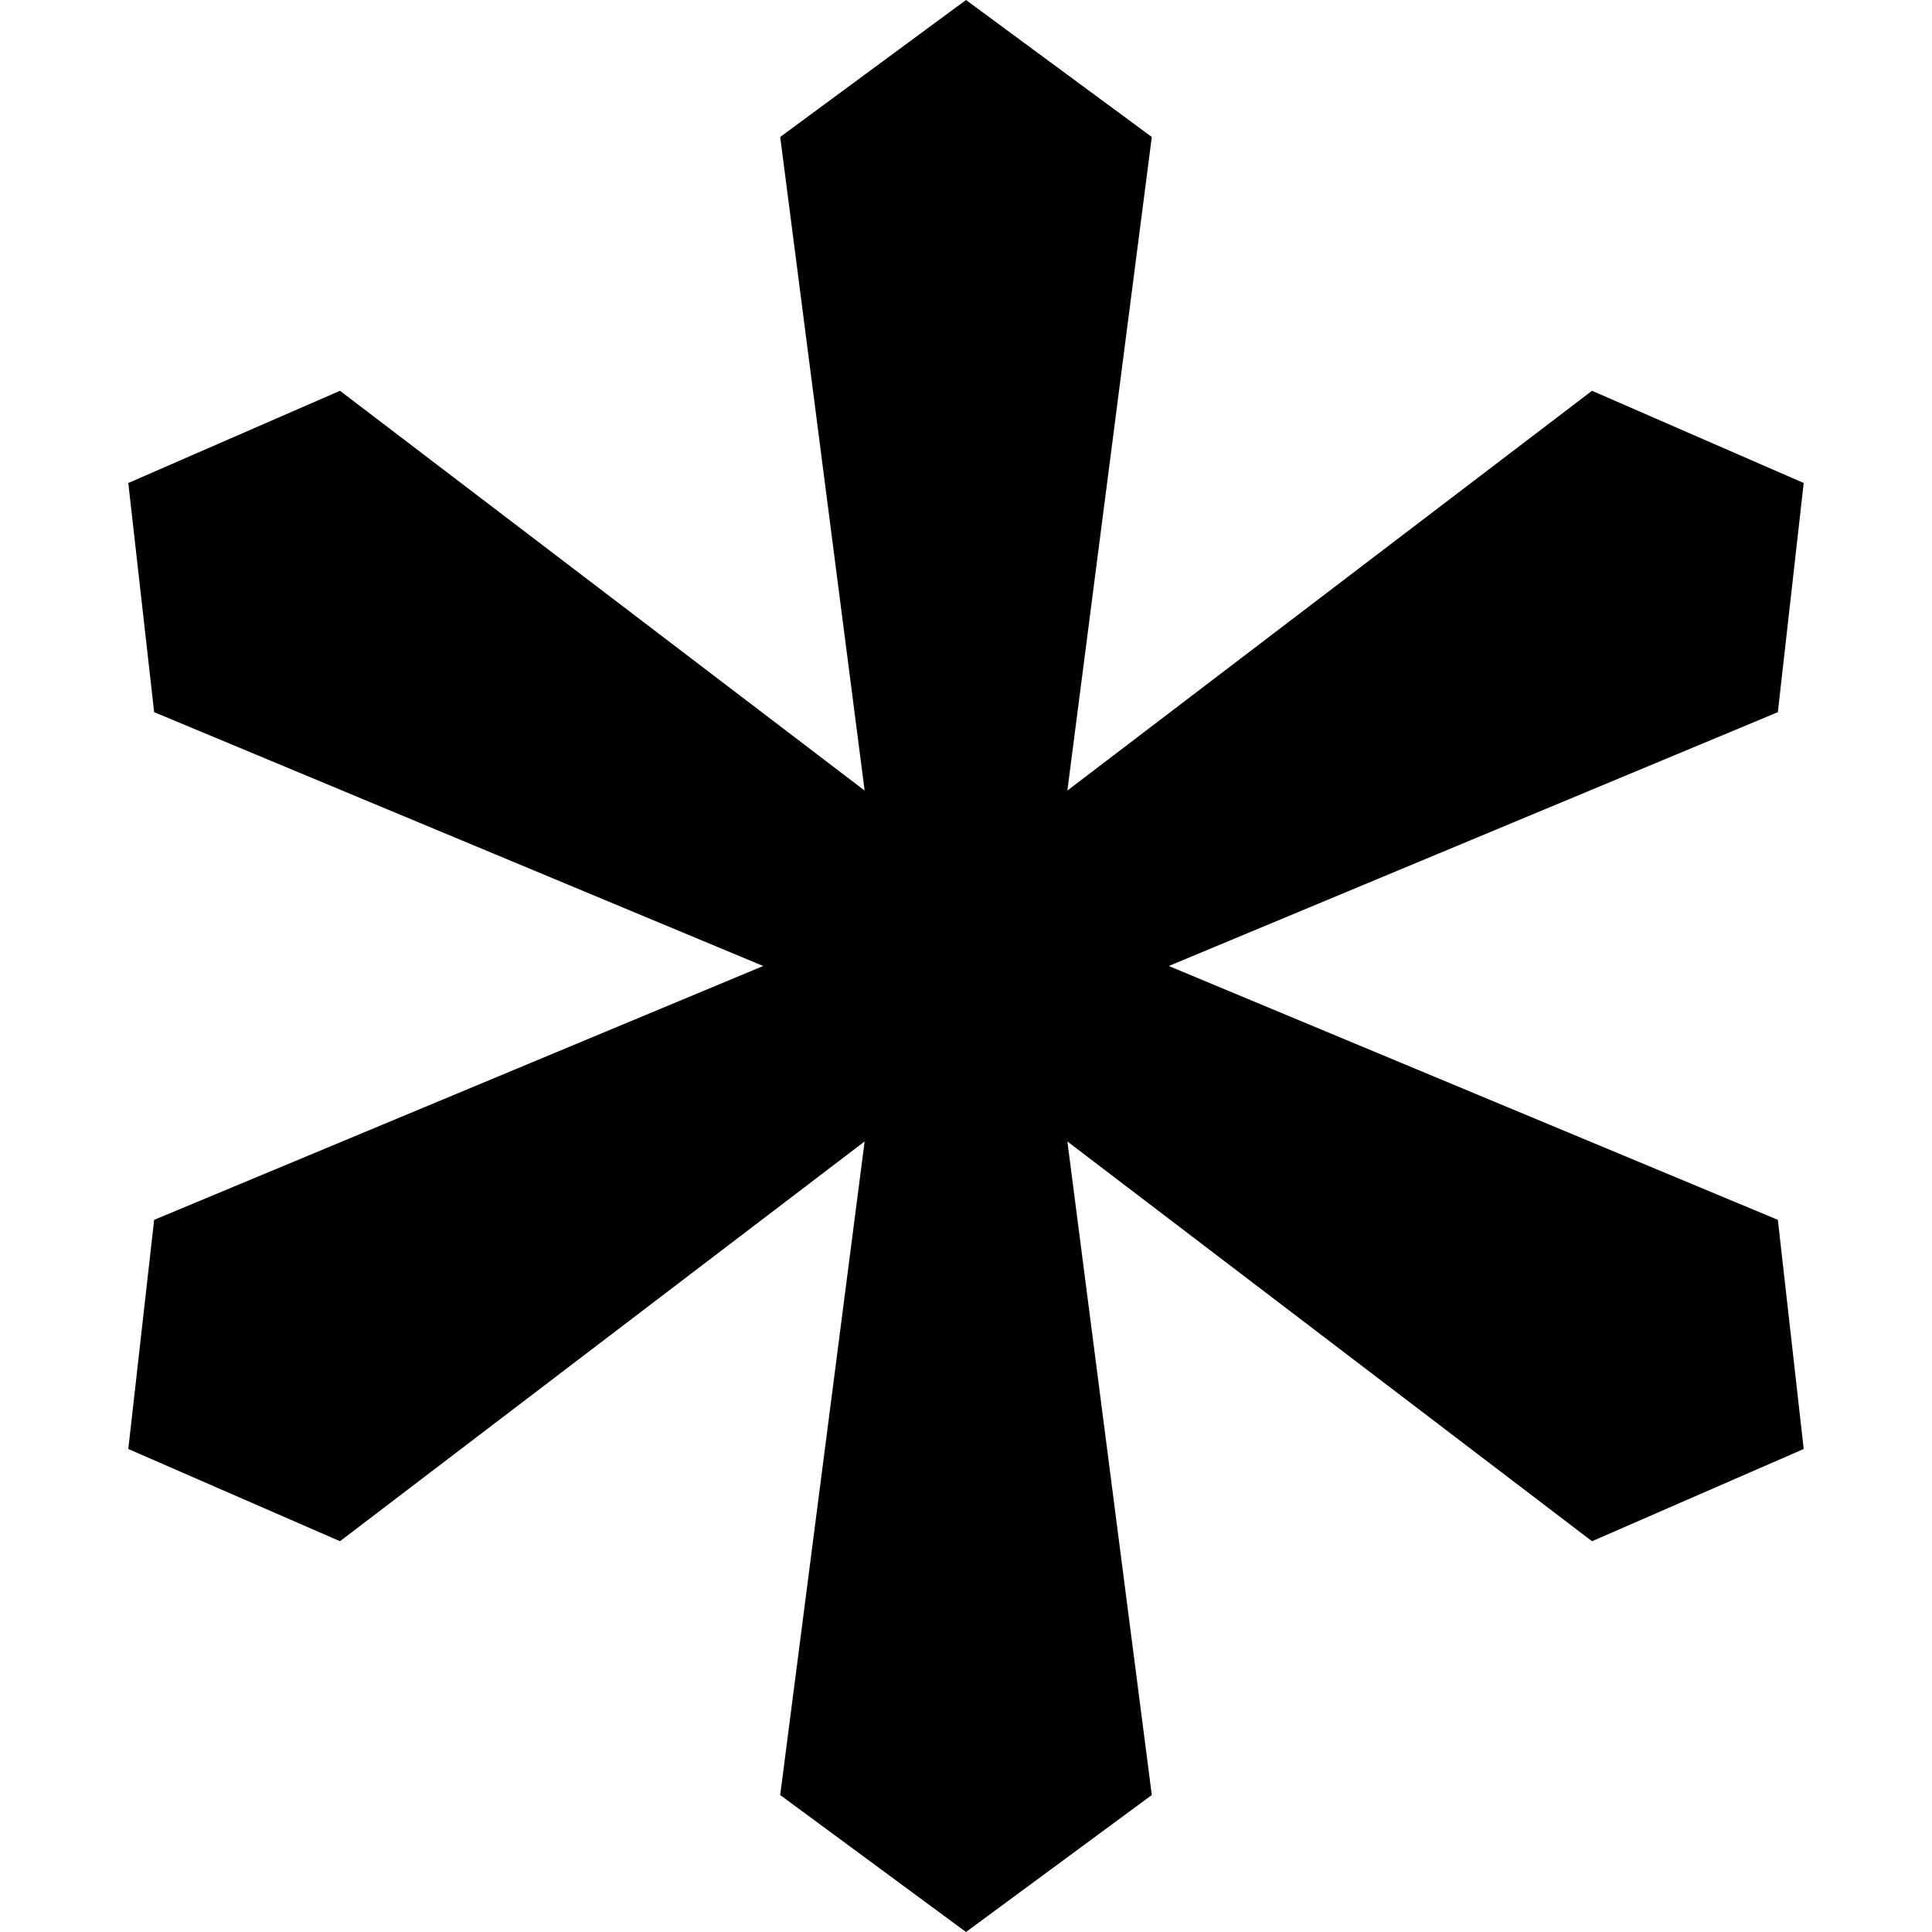
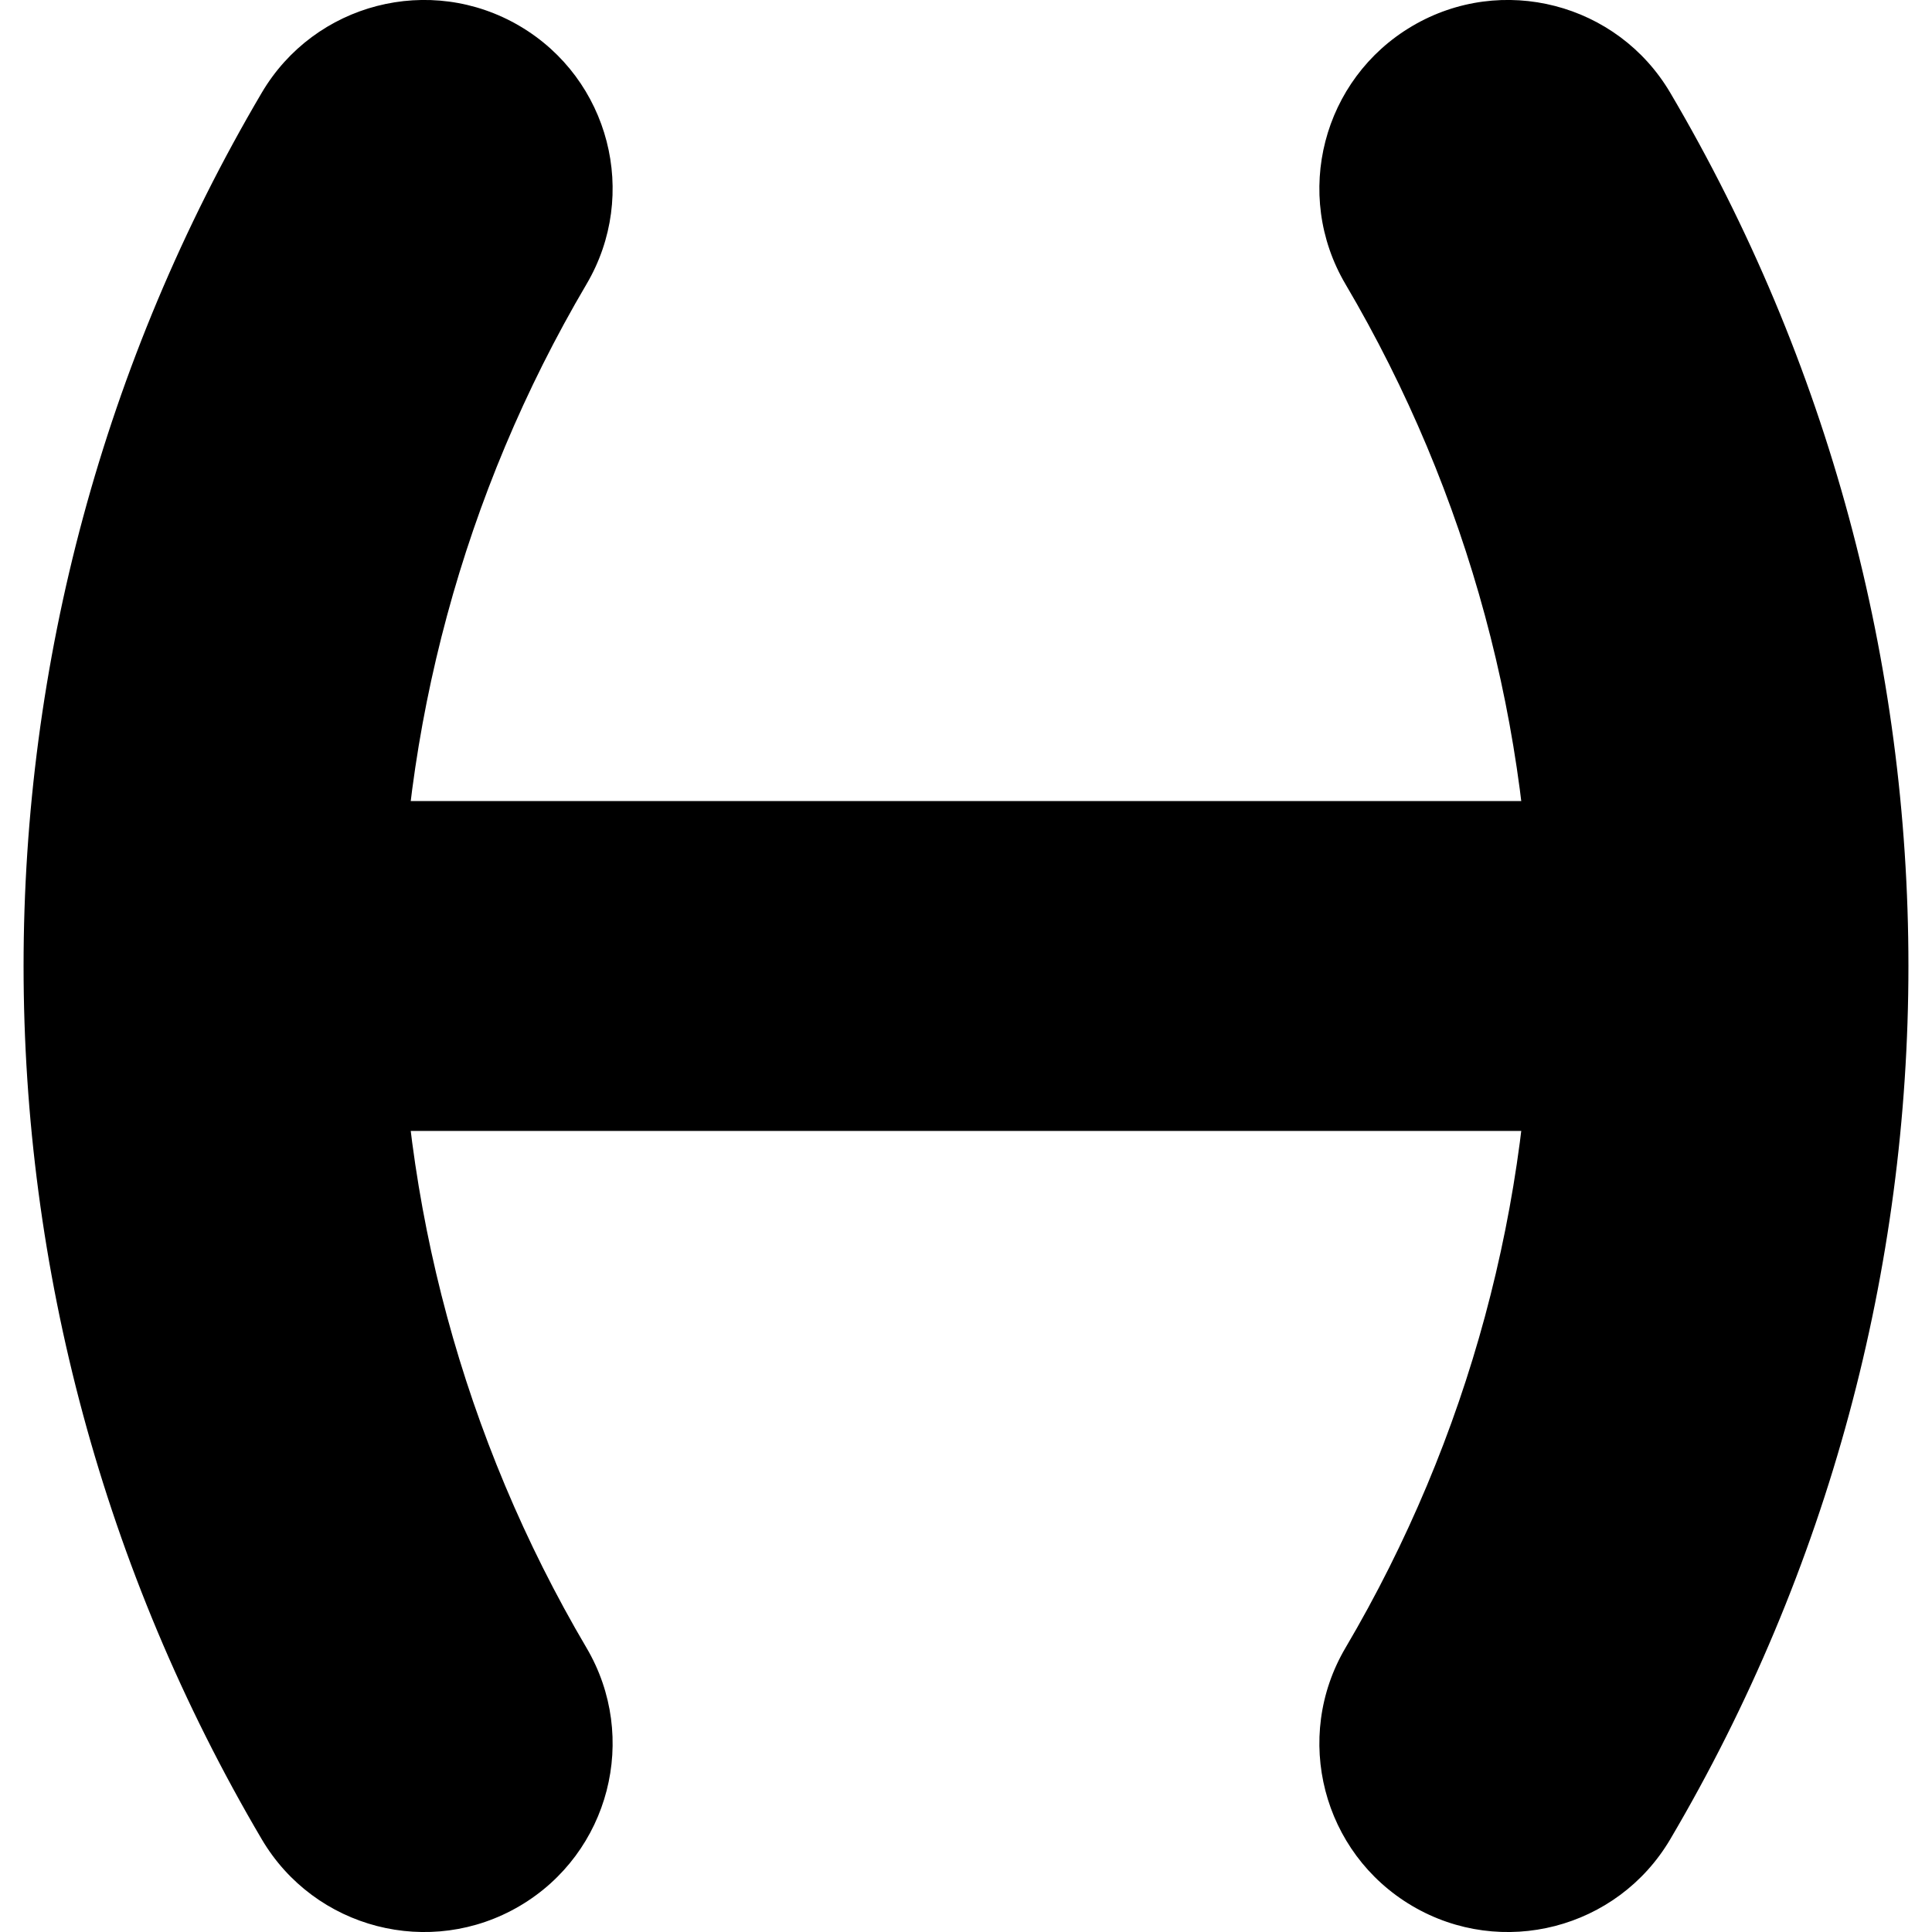
- <svg xmlns="http://www.w3.org/2000/svg" width="512" height="512" viewBox="0 0 512 512" fill="none">
-   <path d="M305.24 475.7L256 512L206.76 475.7L229.136 302.496L90.1 408.44L34 384L40.85 323.27L202.256 256L40.85 188.73L34 128L90.1 103.56L229.136 209.504L206.76 36.3L256 0L305.24 36.3L282.864 209.504L421.9 103.56L478 128L471.15 188.73L309.744 256L471.15 323.27L478 384L421.9 408.44L282.864 302.496L305.24 475.7Z" fill="currentColor" />
+ <svg xmlns="http://www.w3.org/2000/svg" fill="none" width="512" height="512" viewBox="0 0 512 512">
+   <path d="M69.36 24.59A455.80 455.80 0 0 0 69.36 487.41A49.95 49.95 0 0 0 155.43 436.69A355.90 355.90 0 0 1 155.43 75.31A49.95 49.95 0 0 0 69.36 24.59Z" fill="currentColor" />
+   <path d="M56.20 212.29L455.80 212.29L455.80 299.71L56.20 299.71Z" fill="currentColor" />
+   <path d="M442.64 24.59A455.80 455.80 0 0 1 442.64 487.41A49.95 49.95 0 0 1 356.57 436.69A355.90 355.90 0 0 0 356.57 75.31A49.95 49.95 0 0 1 442.64 24.59Z" fill="currentColor" />
</svg>
